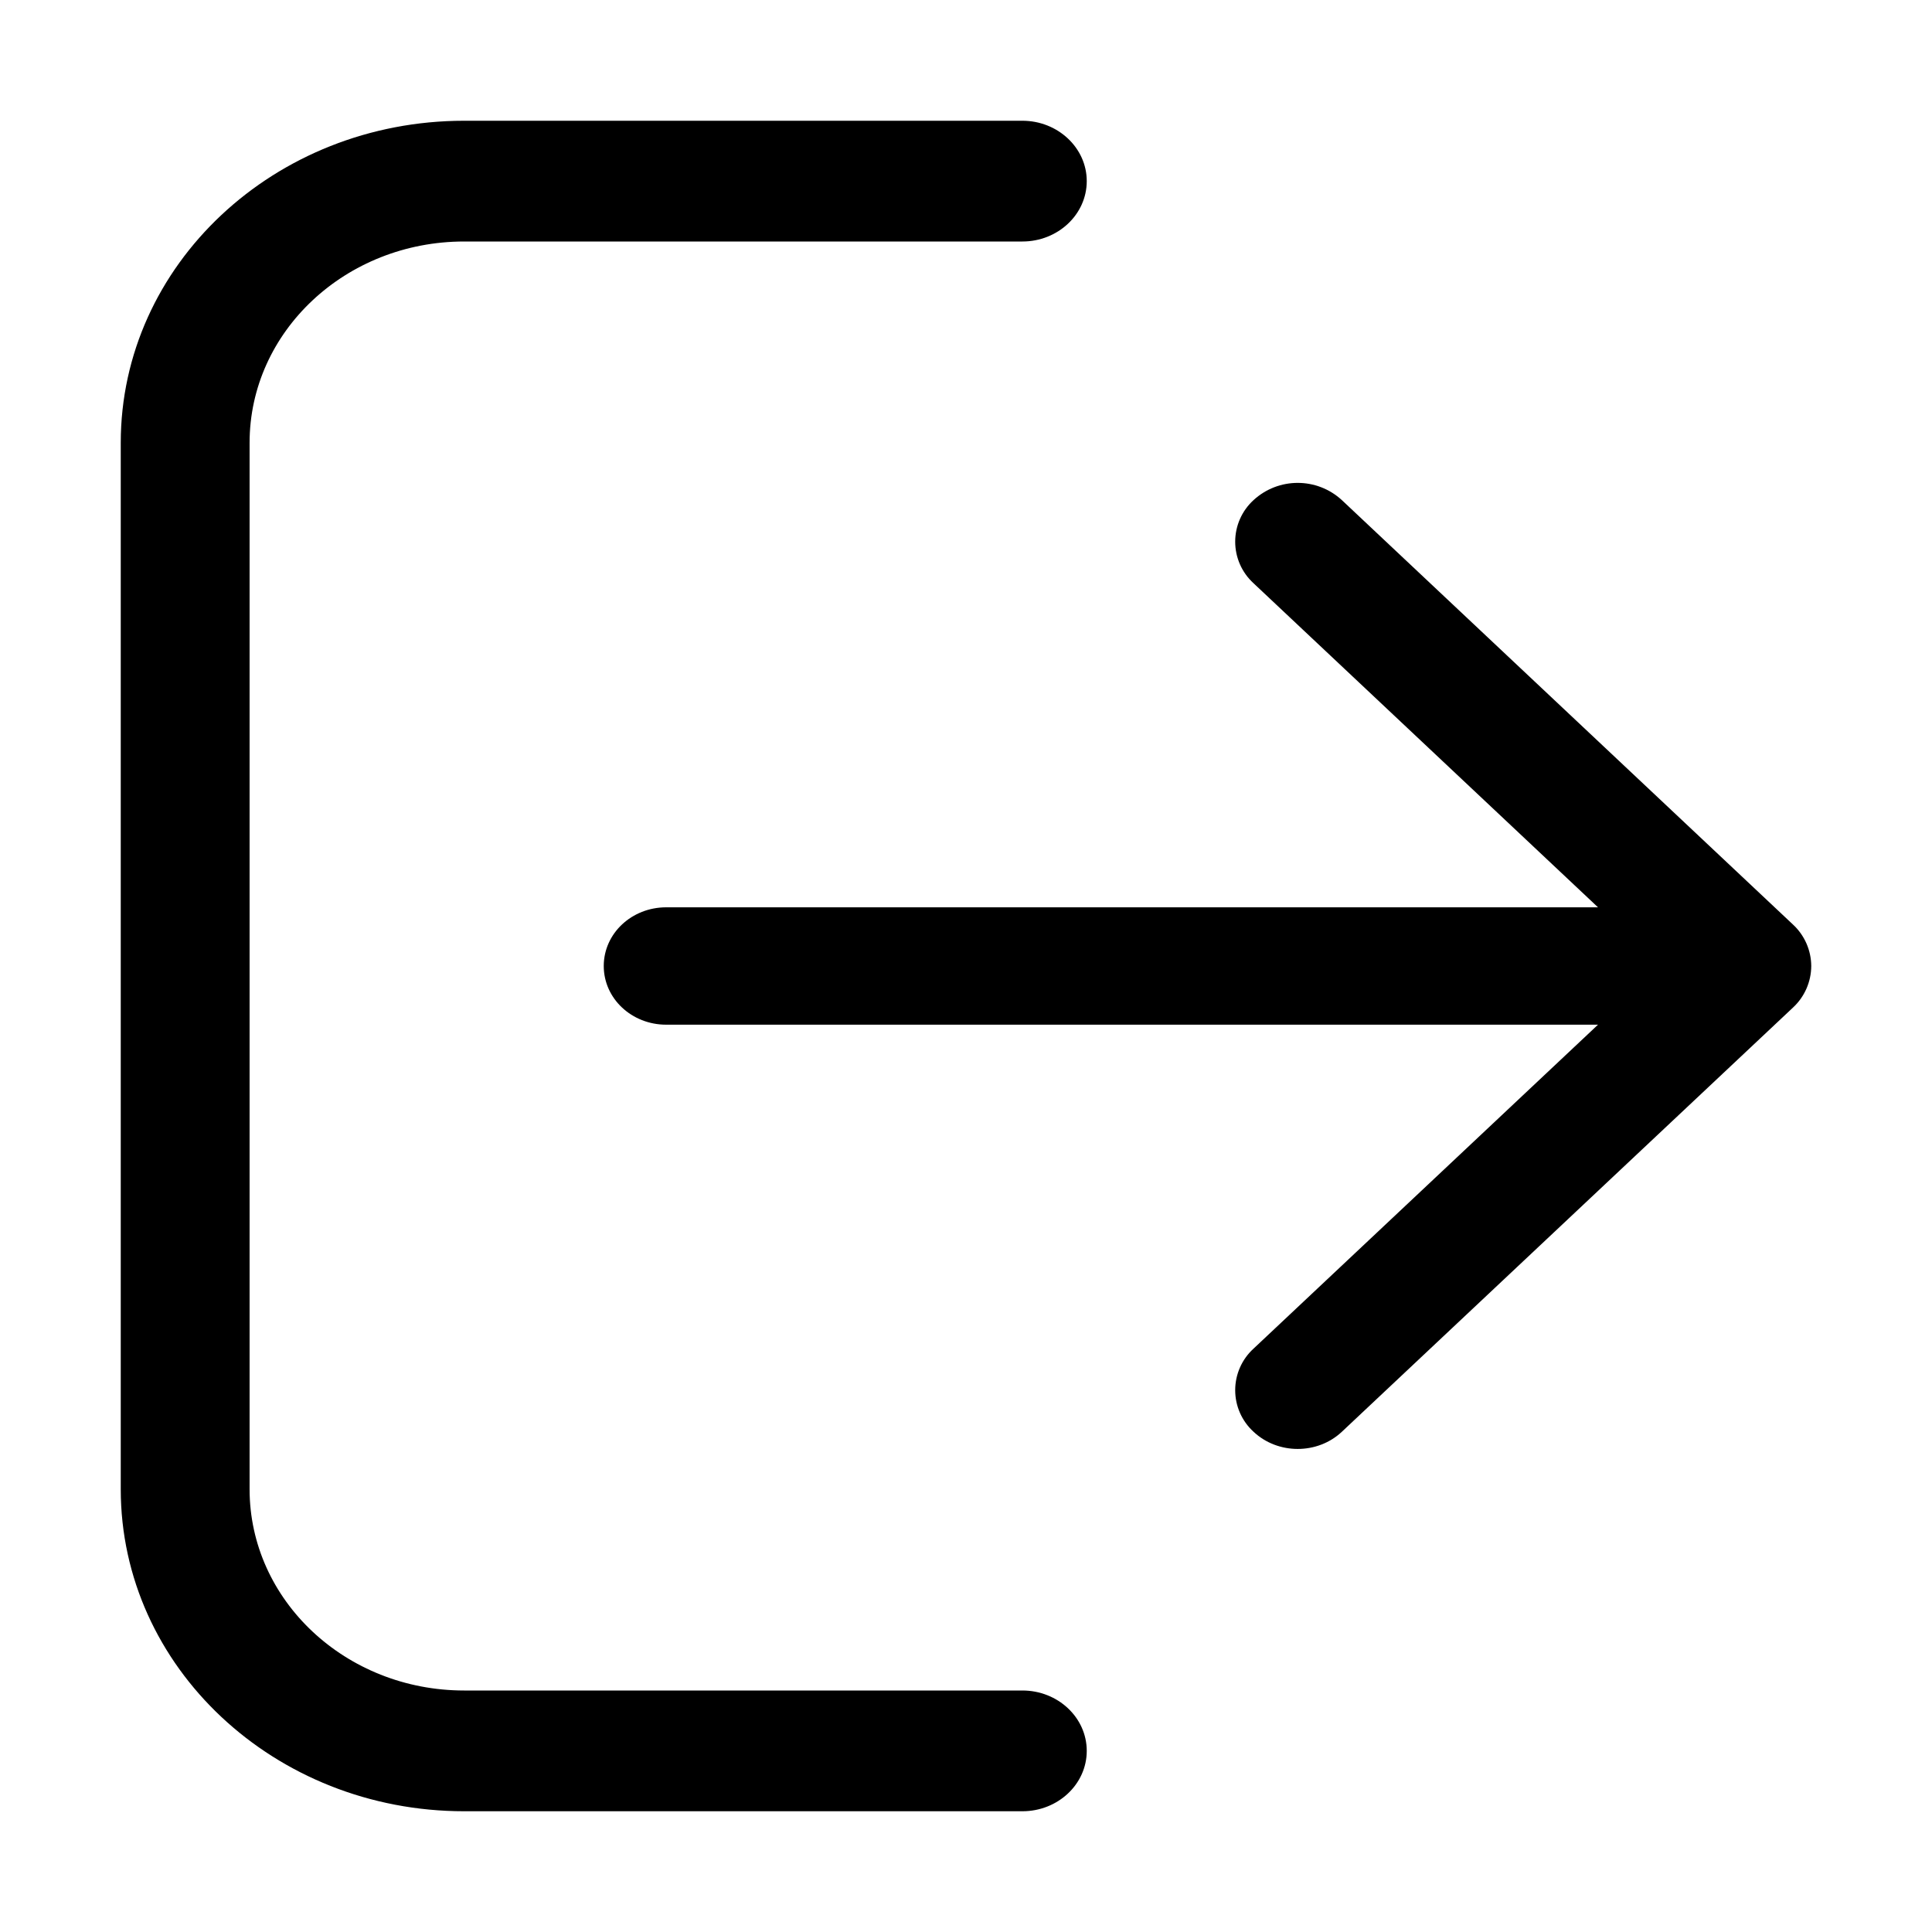
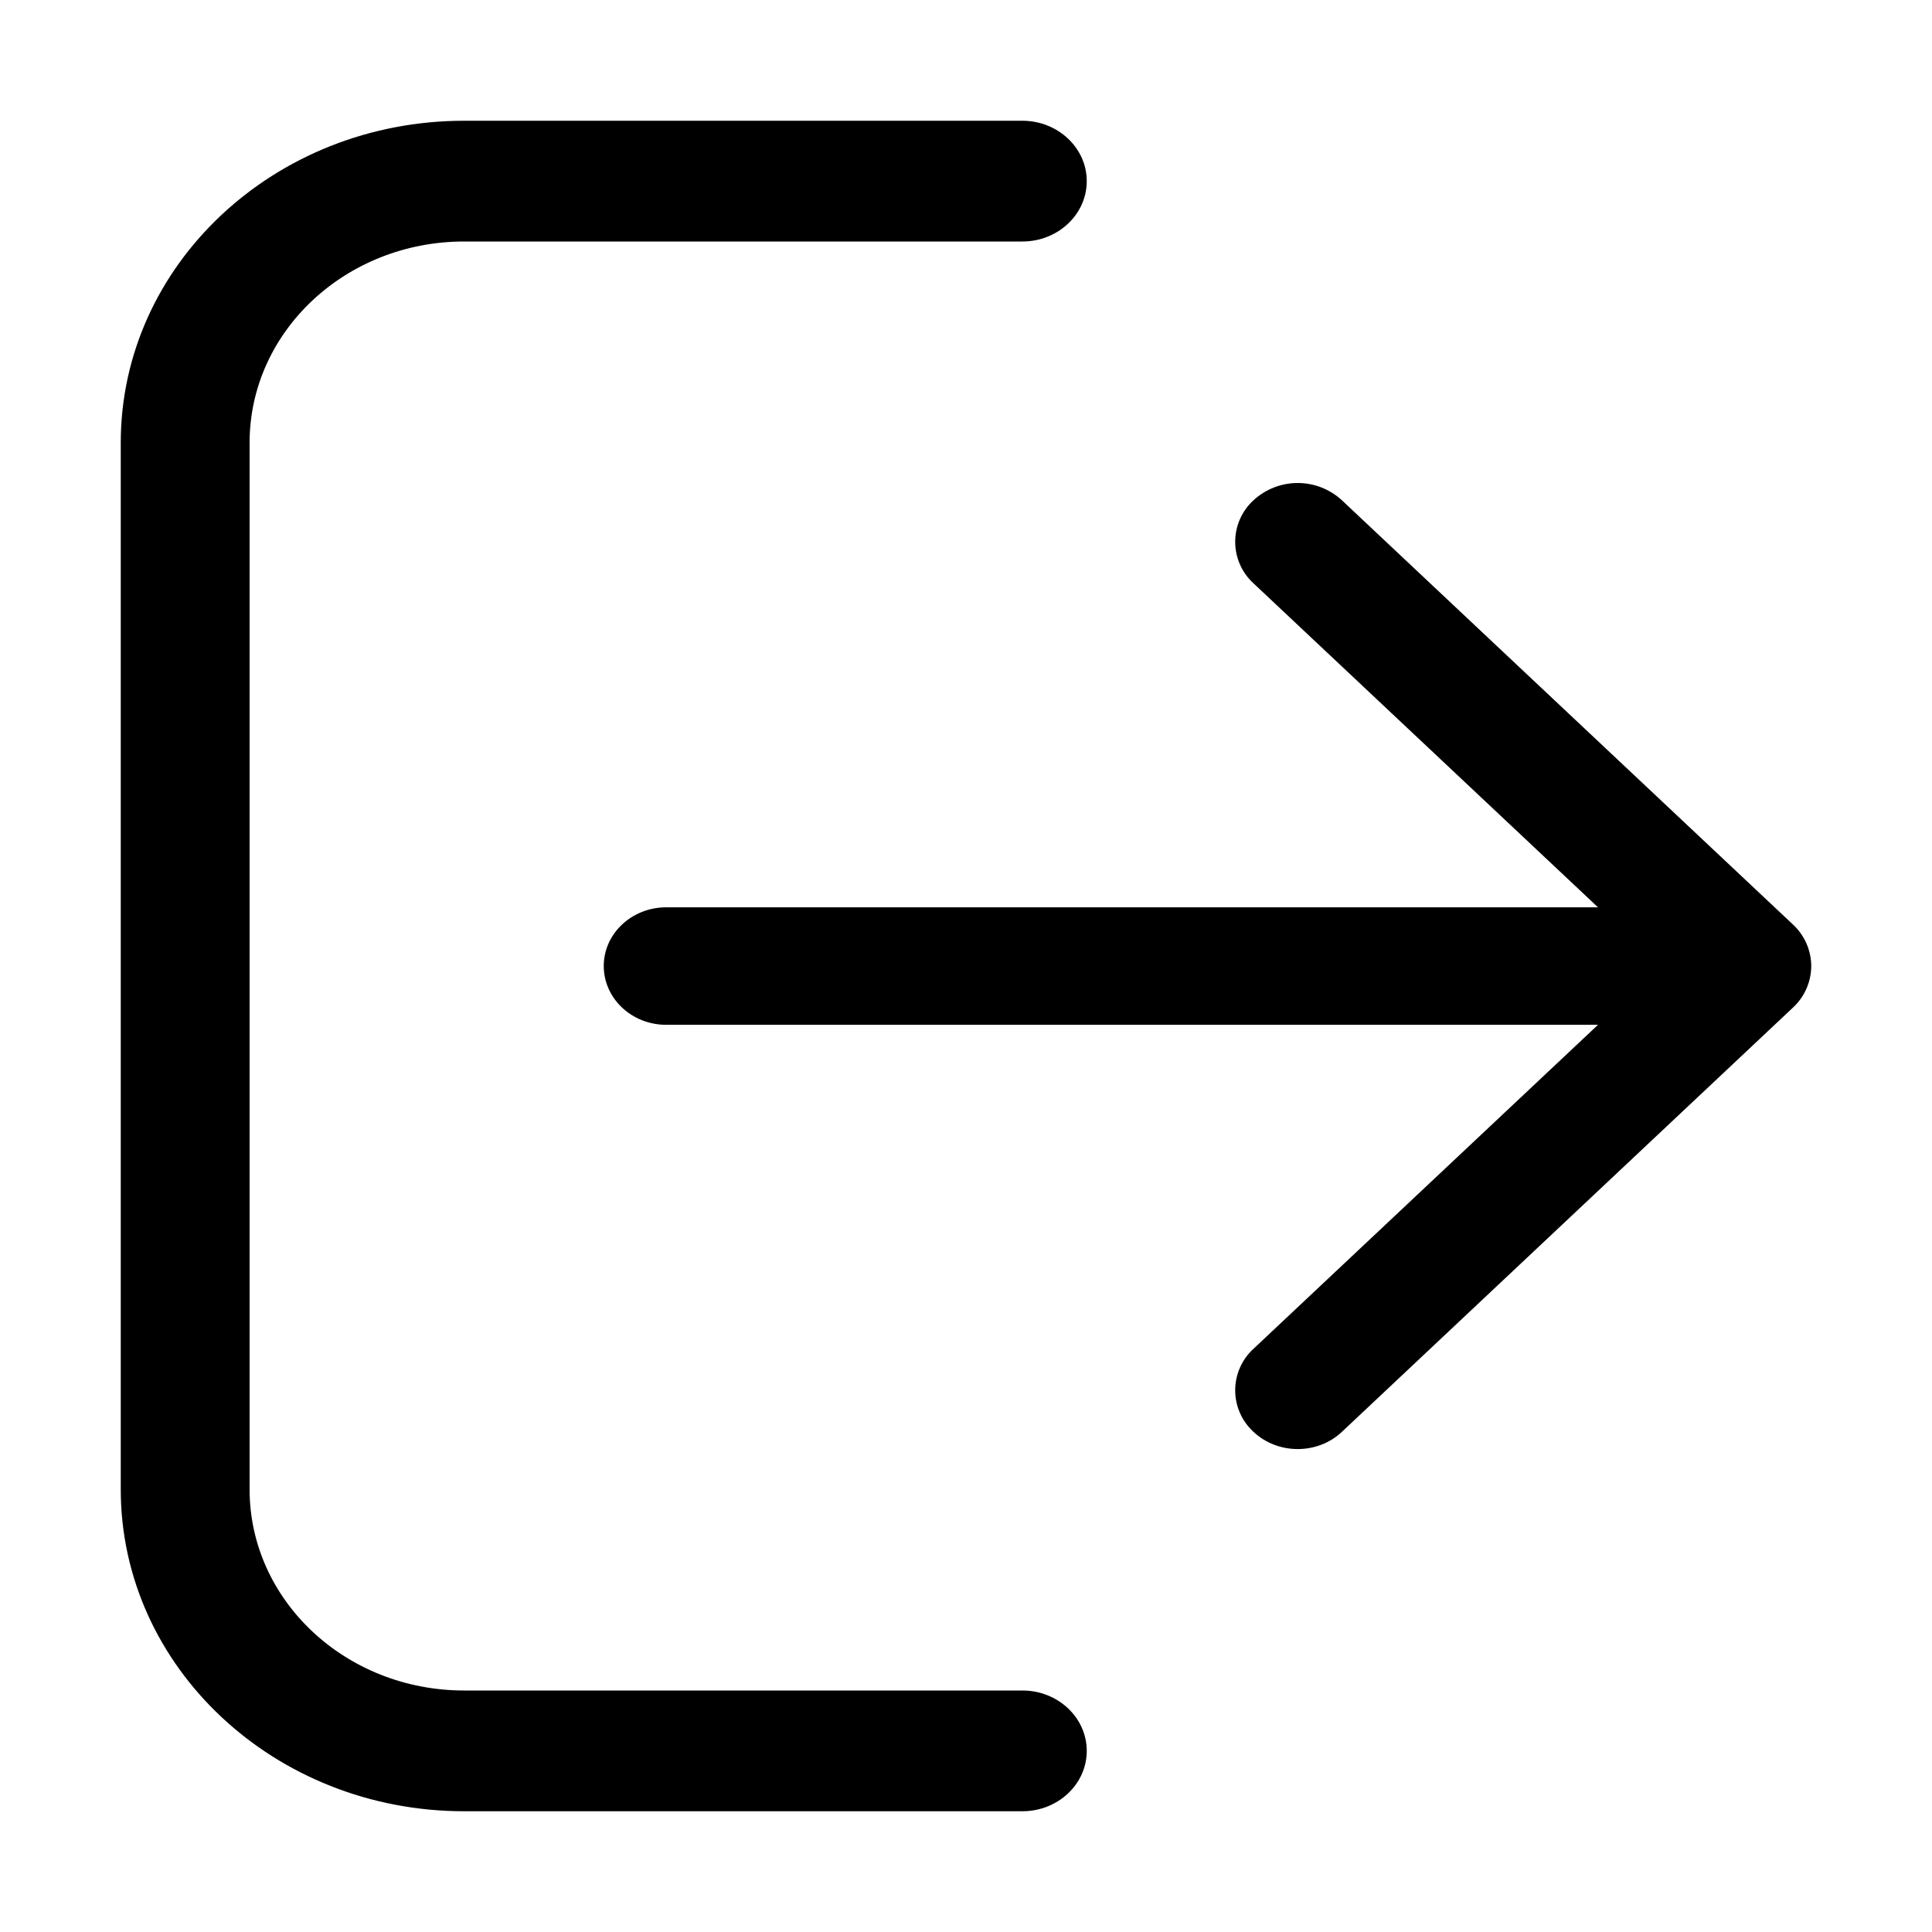
<svg xmlns="http://www.w3.org/2000/svg" width="16" height="16" fill="none">
-   <path fill="#000" d="M8.467 14c.294 0 .533.224.533.5s-.239.5-.533.5H3.844C2.274 15 1 13.806 1 12.333V3.667C1 2.194 2.273 1 3.844 1h4.623C8.76 1 9 1.224 9 1.5s-.239.5-.533.5H3.844c-.981 0-1.777.746-1.777 1.667v8.666c0 .92.796 1.667 1.777 1.667h4.623Z" />
-   <path fill="#000" d="M5.517 7.514C5.232 7.514 5 7.73 5 8s.232.486.517.486h7.717l-2.853 2.683a.466.466 0 0 0 0 .688c.202.19.53.19.732 0l3.736-3.513A.472.472 0 0 0 15 8a.472.472 0 0 0-.152-.344l-3.735-3.514a.54.54 0 0 0-.732 0 .466.466 0 0 0 0 .688l2.853 2.684H5.517Z" />
+   <path fill="#000" d="M8.467 14c.294 0 .533.224.533.5s-.239.5-.533.5H3.844C2.274 15 1 13.806 1 12.334V3.667C1 2.194 2.273 1 3.844 1h4.623C8.76 1 9 1.224 9 1.5s-.239.5-.533.5H3.844c-.981 0-1.777.746-1.777 1.667v8.667c0 .92.796 1.666 1.777 1.666h4.623Z" />
+   <path fill="#000" d="M5.517 7.514C5.232 7.514 5 7.732 5 8c0 .269.232.487.517.487h7.717l-2.853 2.683a.466.466 0 0 0 0 .688c.202.19.53.19.732 0l3.736-3.514A.472.472 0 0 0 15 8a.472.472 0 0 0-.152-.344l-3.735-3.513a.54.54 0 0 0-.732 0 .466.466 0 0 0 0 .688l2.853 2.683H5.517Z" />
</svg>
